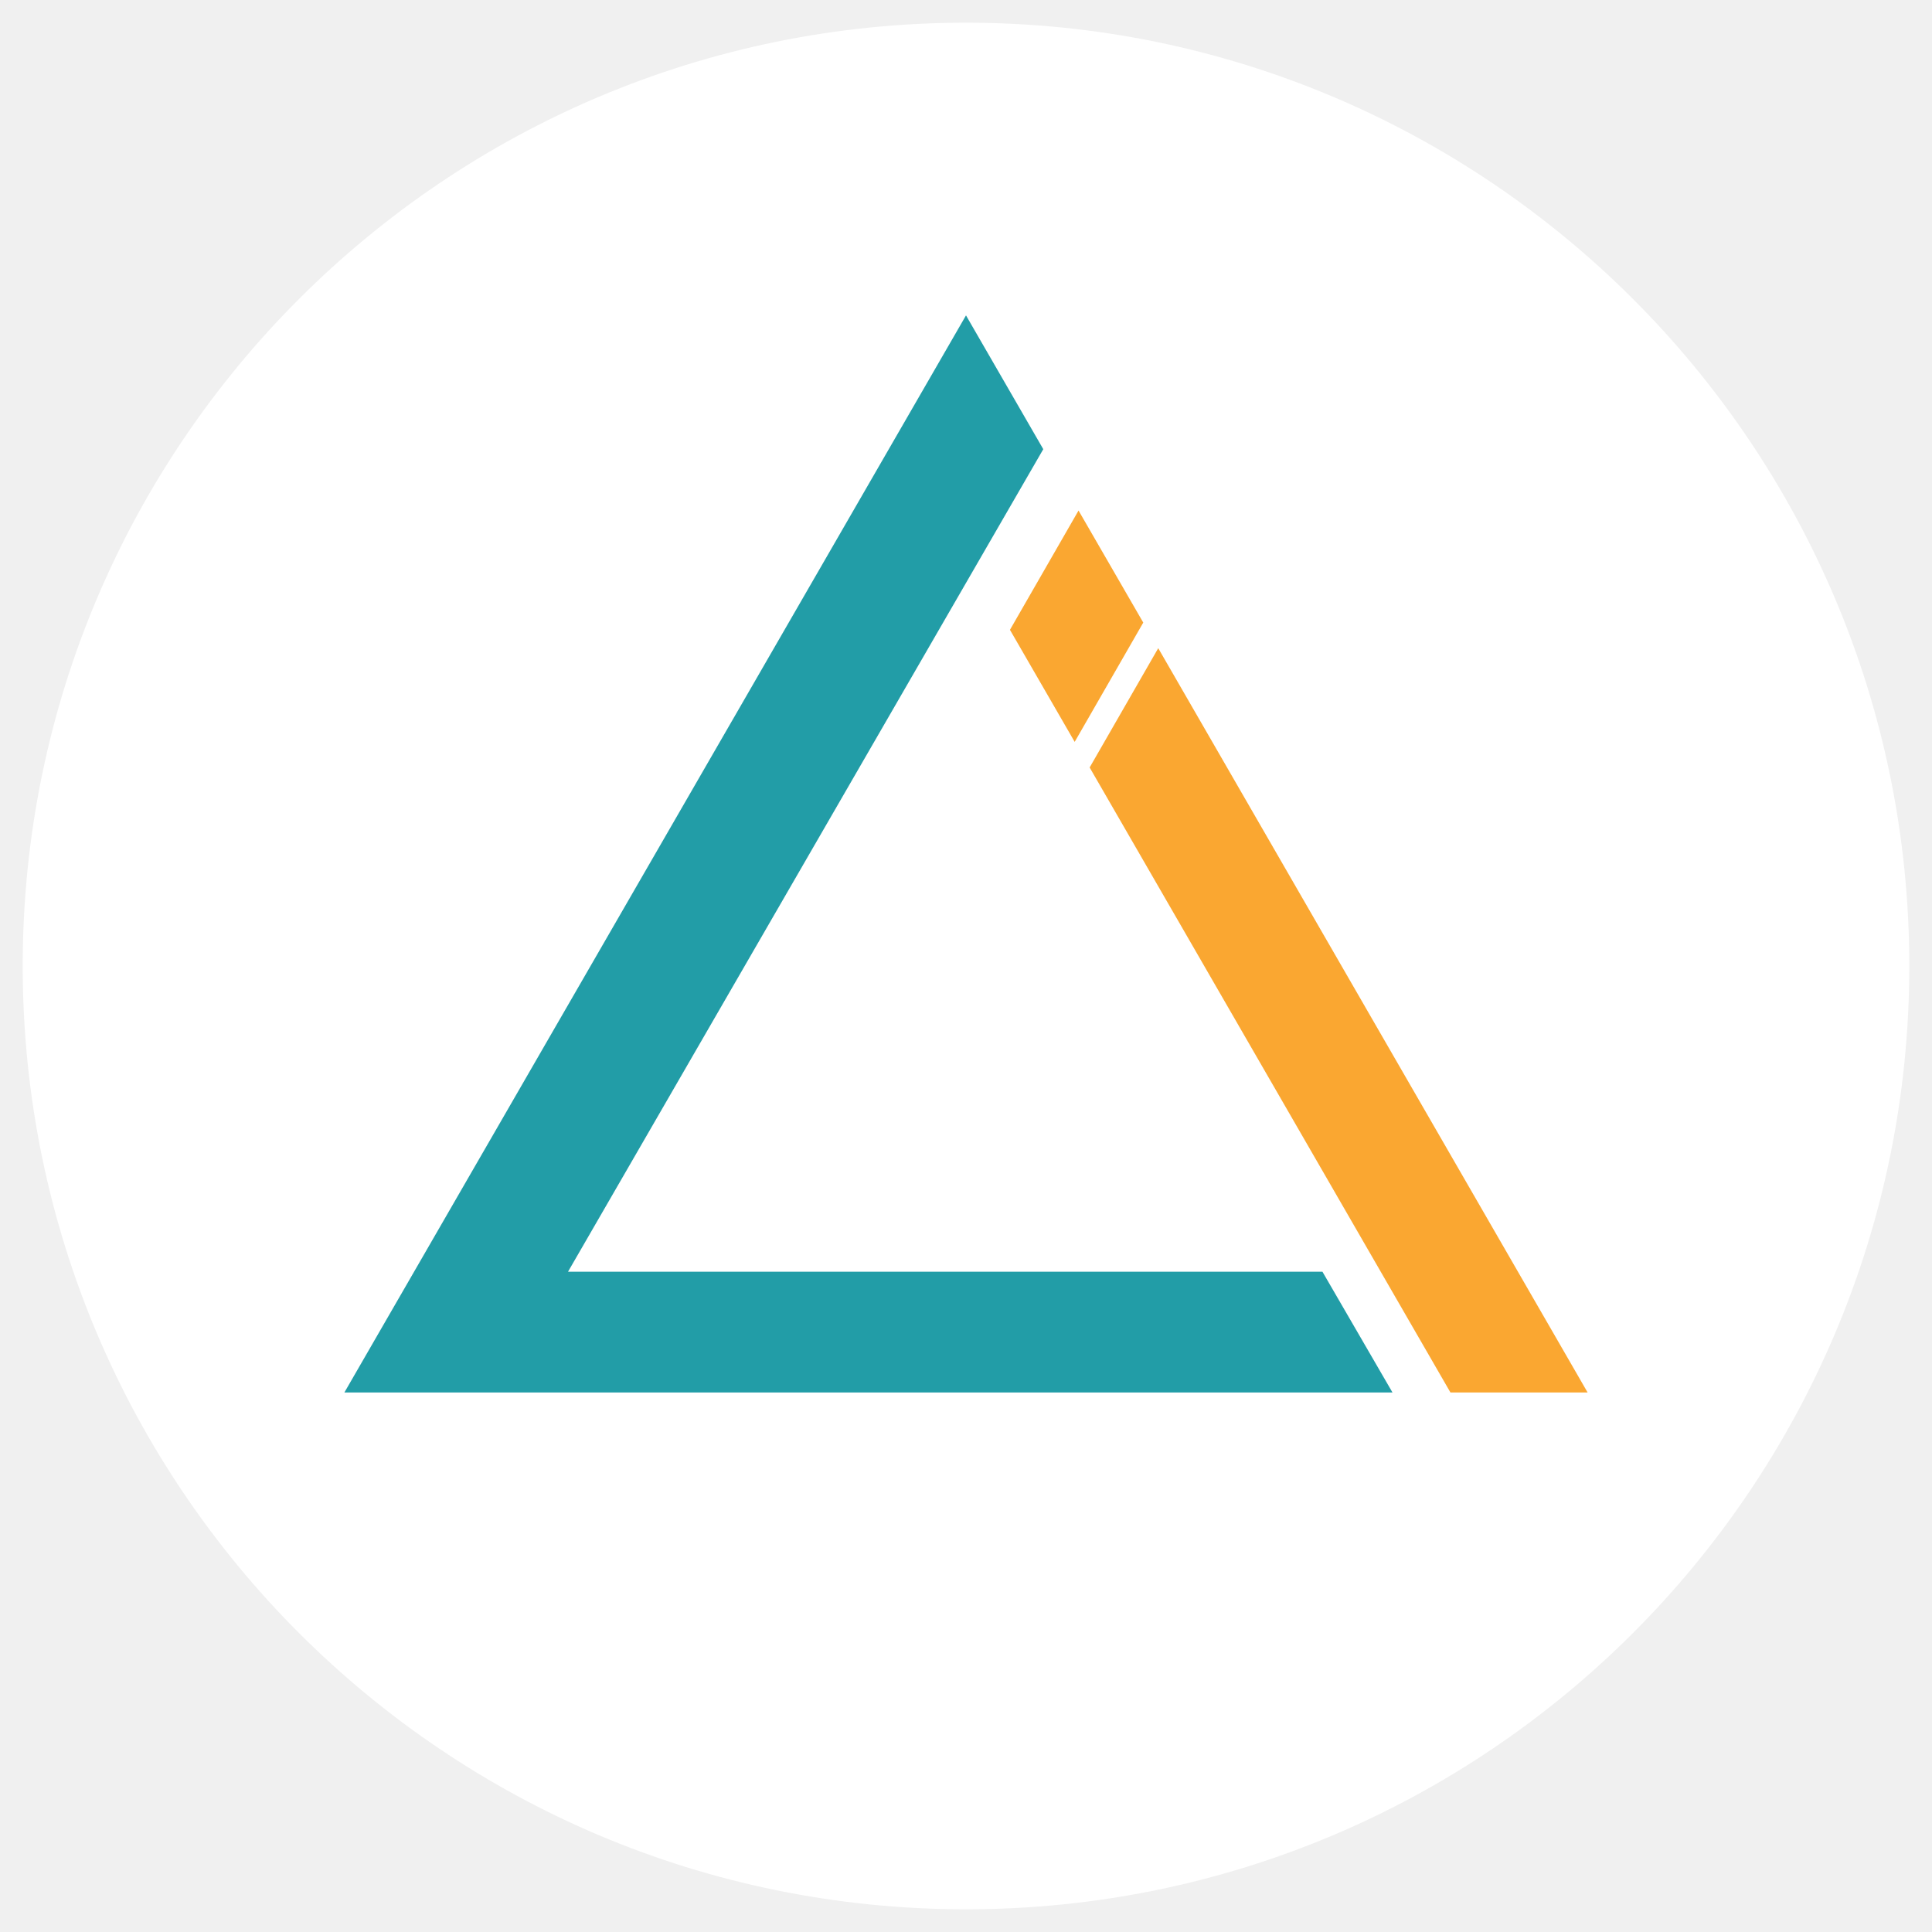
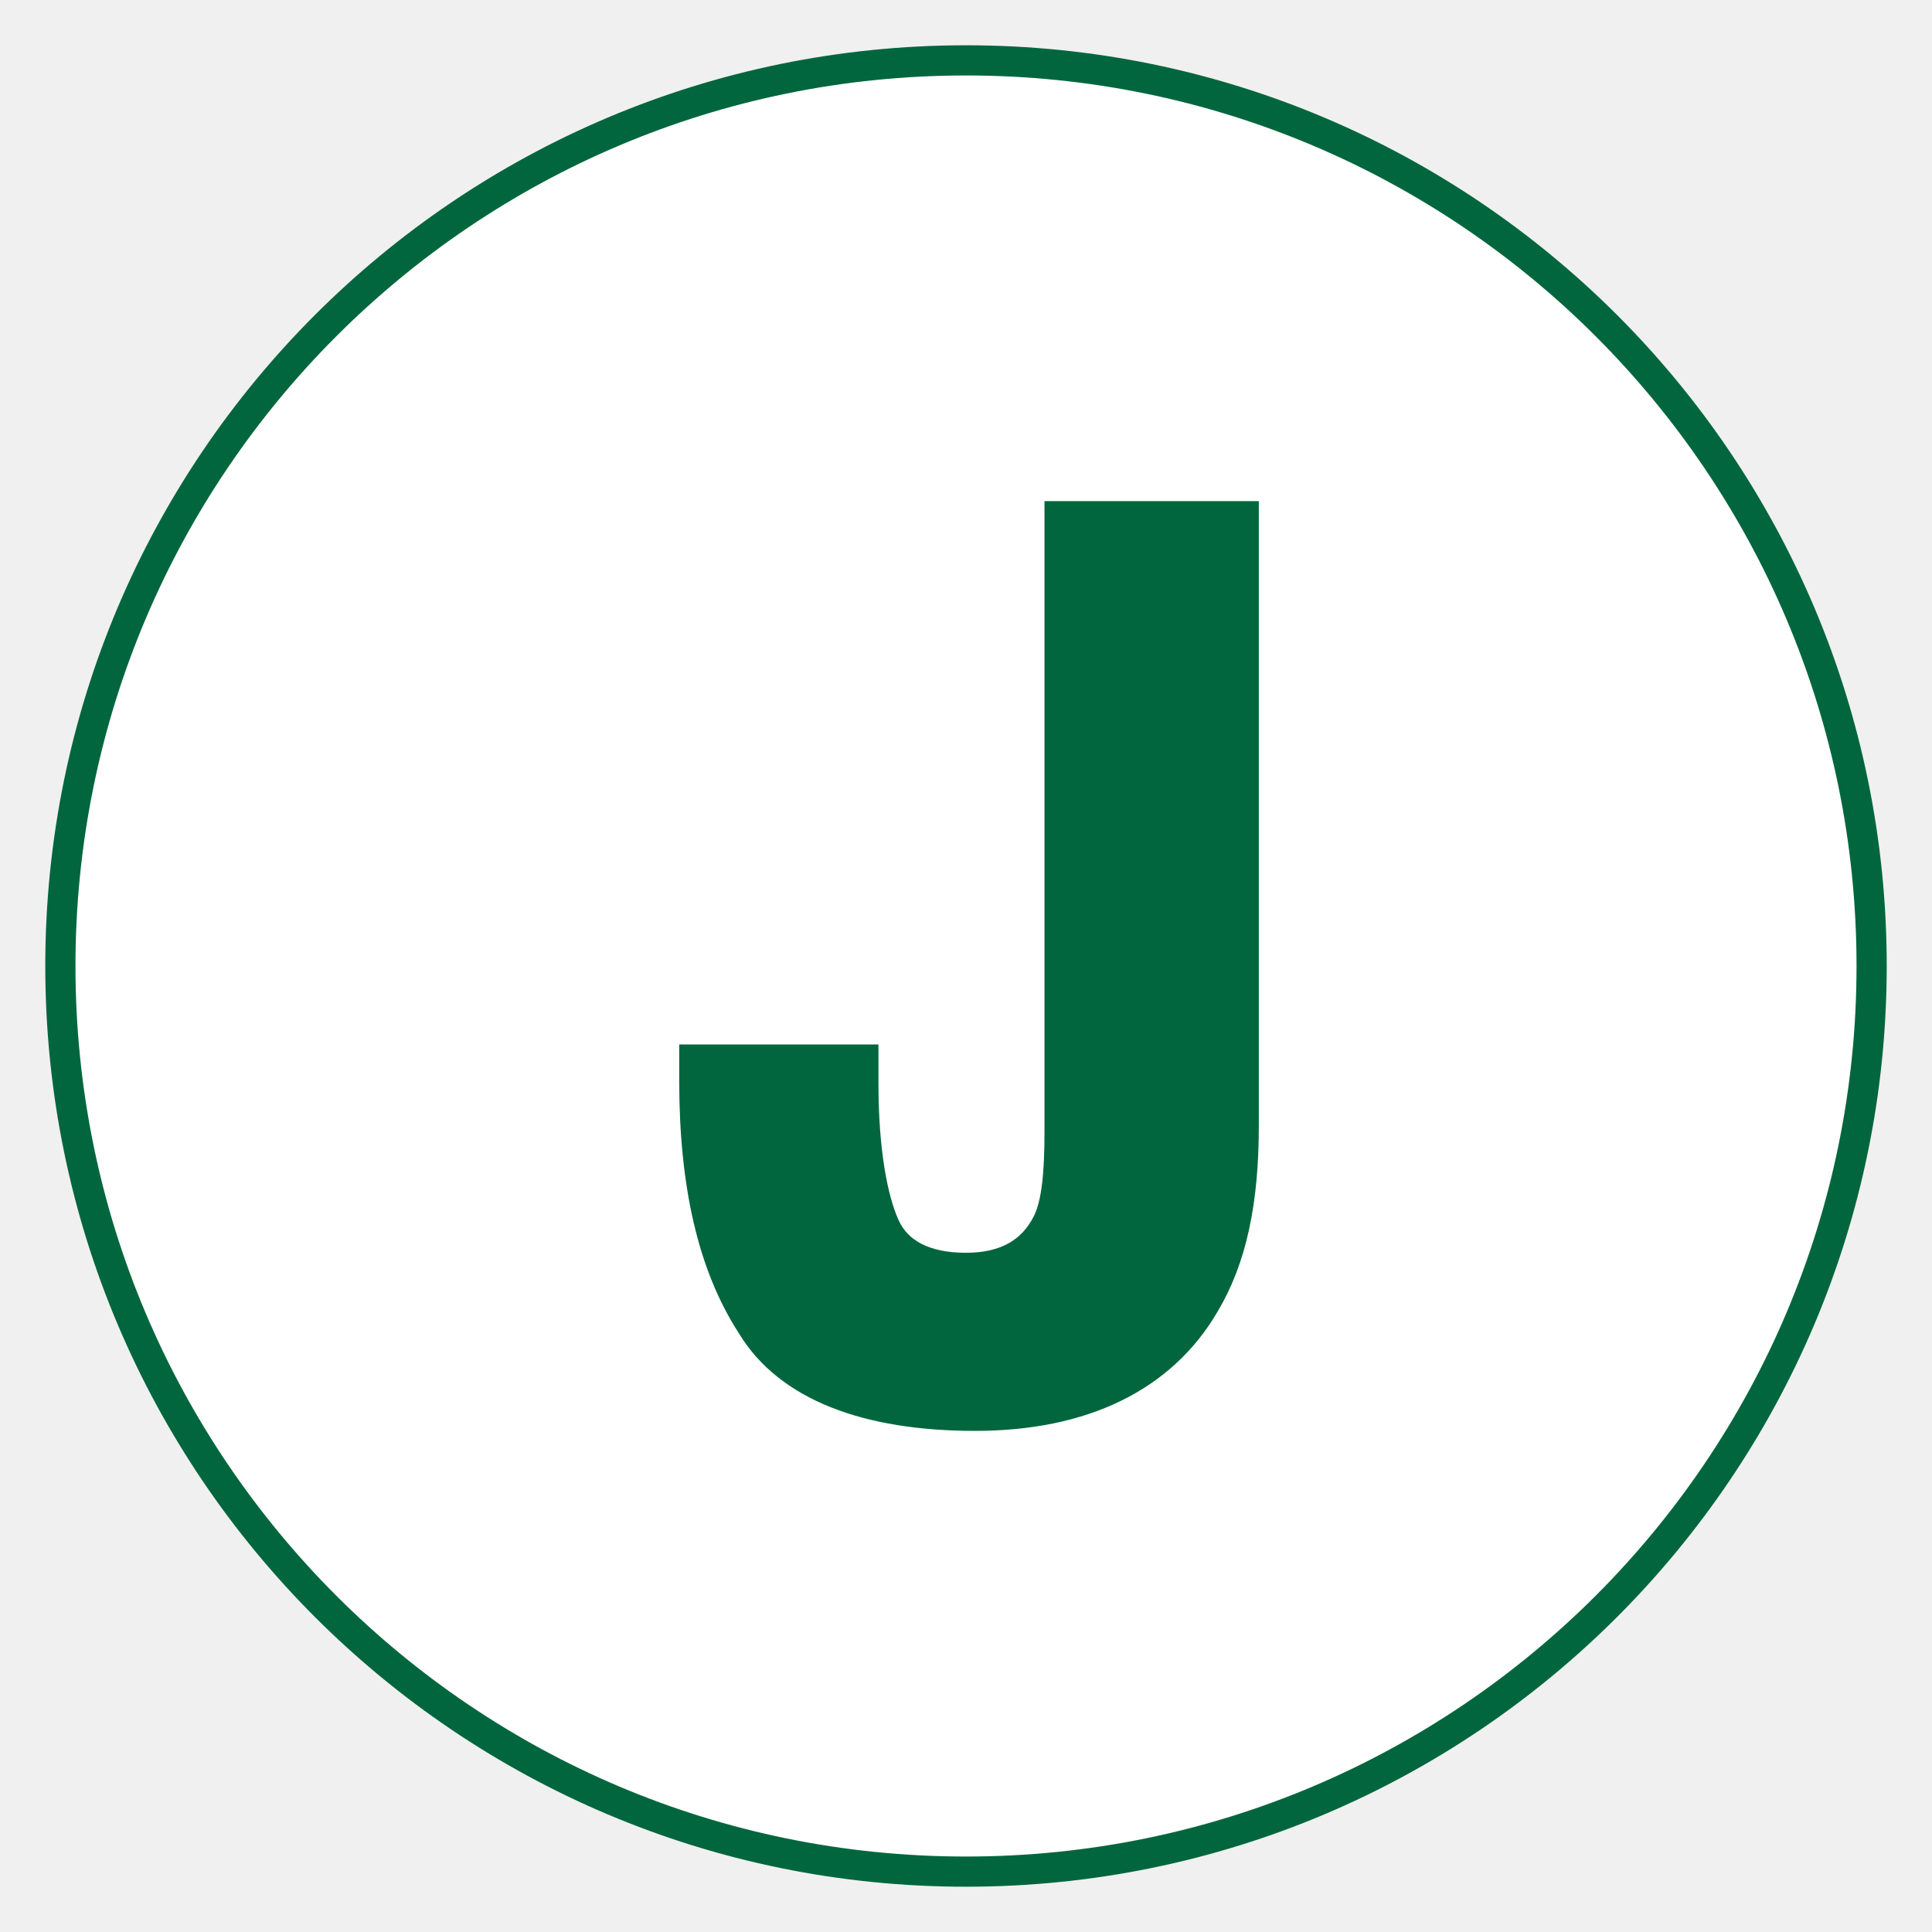
- <svg xmlns="http://www.w3.org/2000/svg" id="Layer_1" data-name="Layer 1" viewBox="0 0 40 40">
-   <defs>
-     <style>.cls-1{fill:#fff;}.cls-2{fill:#229da7;}.cls-3{fill:#faa731;}</style>
-   </defs>
-   <circle class="cls-1" cx="20" cy="20" r="19.53" />
-   <polygon class="cls-2" points="28.83 28.83 7.13 28.83 20 6.53 21.6 9.3 11.76 26.33 27.38 26.33 28.83 28.83" />
-   <polygon class="cls-3" points="22.33 10.57 20.91 13.04 22.25 15.36 23.67 12.89 22.33 10.57" />
-   <polygon class="cls-3" points="22.56 15.89 30.03 28.83 32.87 28.83 23.98 13.42 22.56 15.89" />
+ <svg xmlns="http://www.w3.org/2000/svg" width="800px" height="800px" viewBox="0 0 64 64" aria-hidden="true" role="img" class="iconify iconify--emojione" preserveAspectRatio="xMidYMid meet" fill="#01663e" stroke="#01663e">
+   <g id="SVGRepo_bgCarrier" stroke-width="0" />
+   <g id="SVGRepo_tracerCarrier" stroke-linecap="round" stroke-linejoin="round" />
+   <g id="SVGRepo_iconCarrier">
+     <circle cx="32" cy="32" r="30" fill="#fff" />
+     <path d="M28.6 35.2v.7c0 2.2.3 3.8.7 4.7c.4.9 1.3 1.4 2.7 1.4c1.3 0 2.2-.5 2.7-1.5c.3-.6.4-1.6.4-3V17.1h6.1v20.2c0 2.5-.4 4.4-1.3 5.9c-1.4 2.4-4 3.7-7.6 3.7s-6.2-1-7.4-3c-1.3-2-1.9-4.7-1.9-8.1v-.7h5.6z" fill="#fffffffff" />
+   </g>
</svg>
